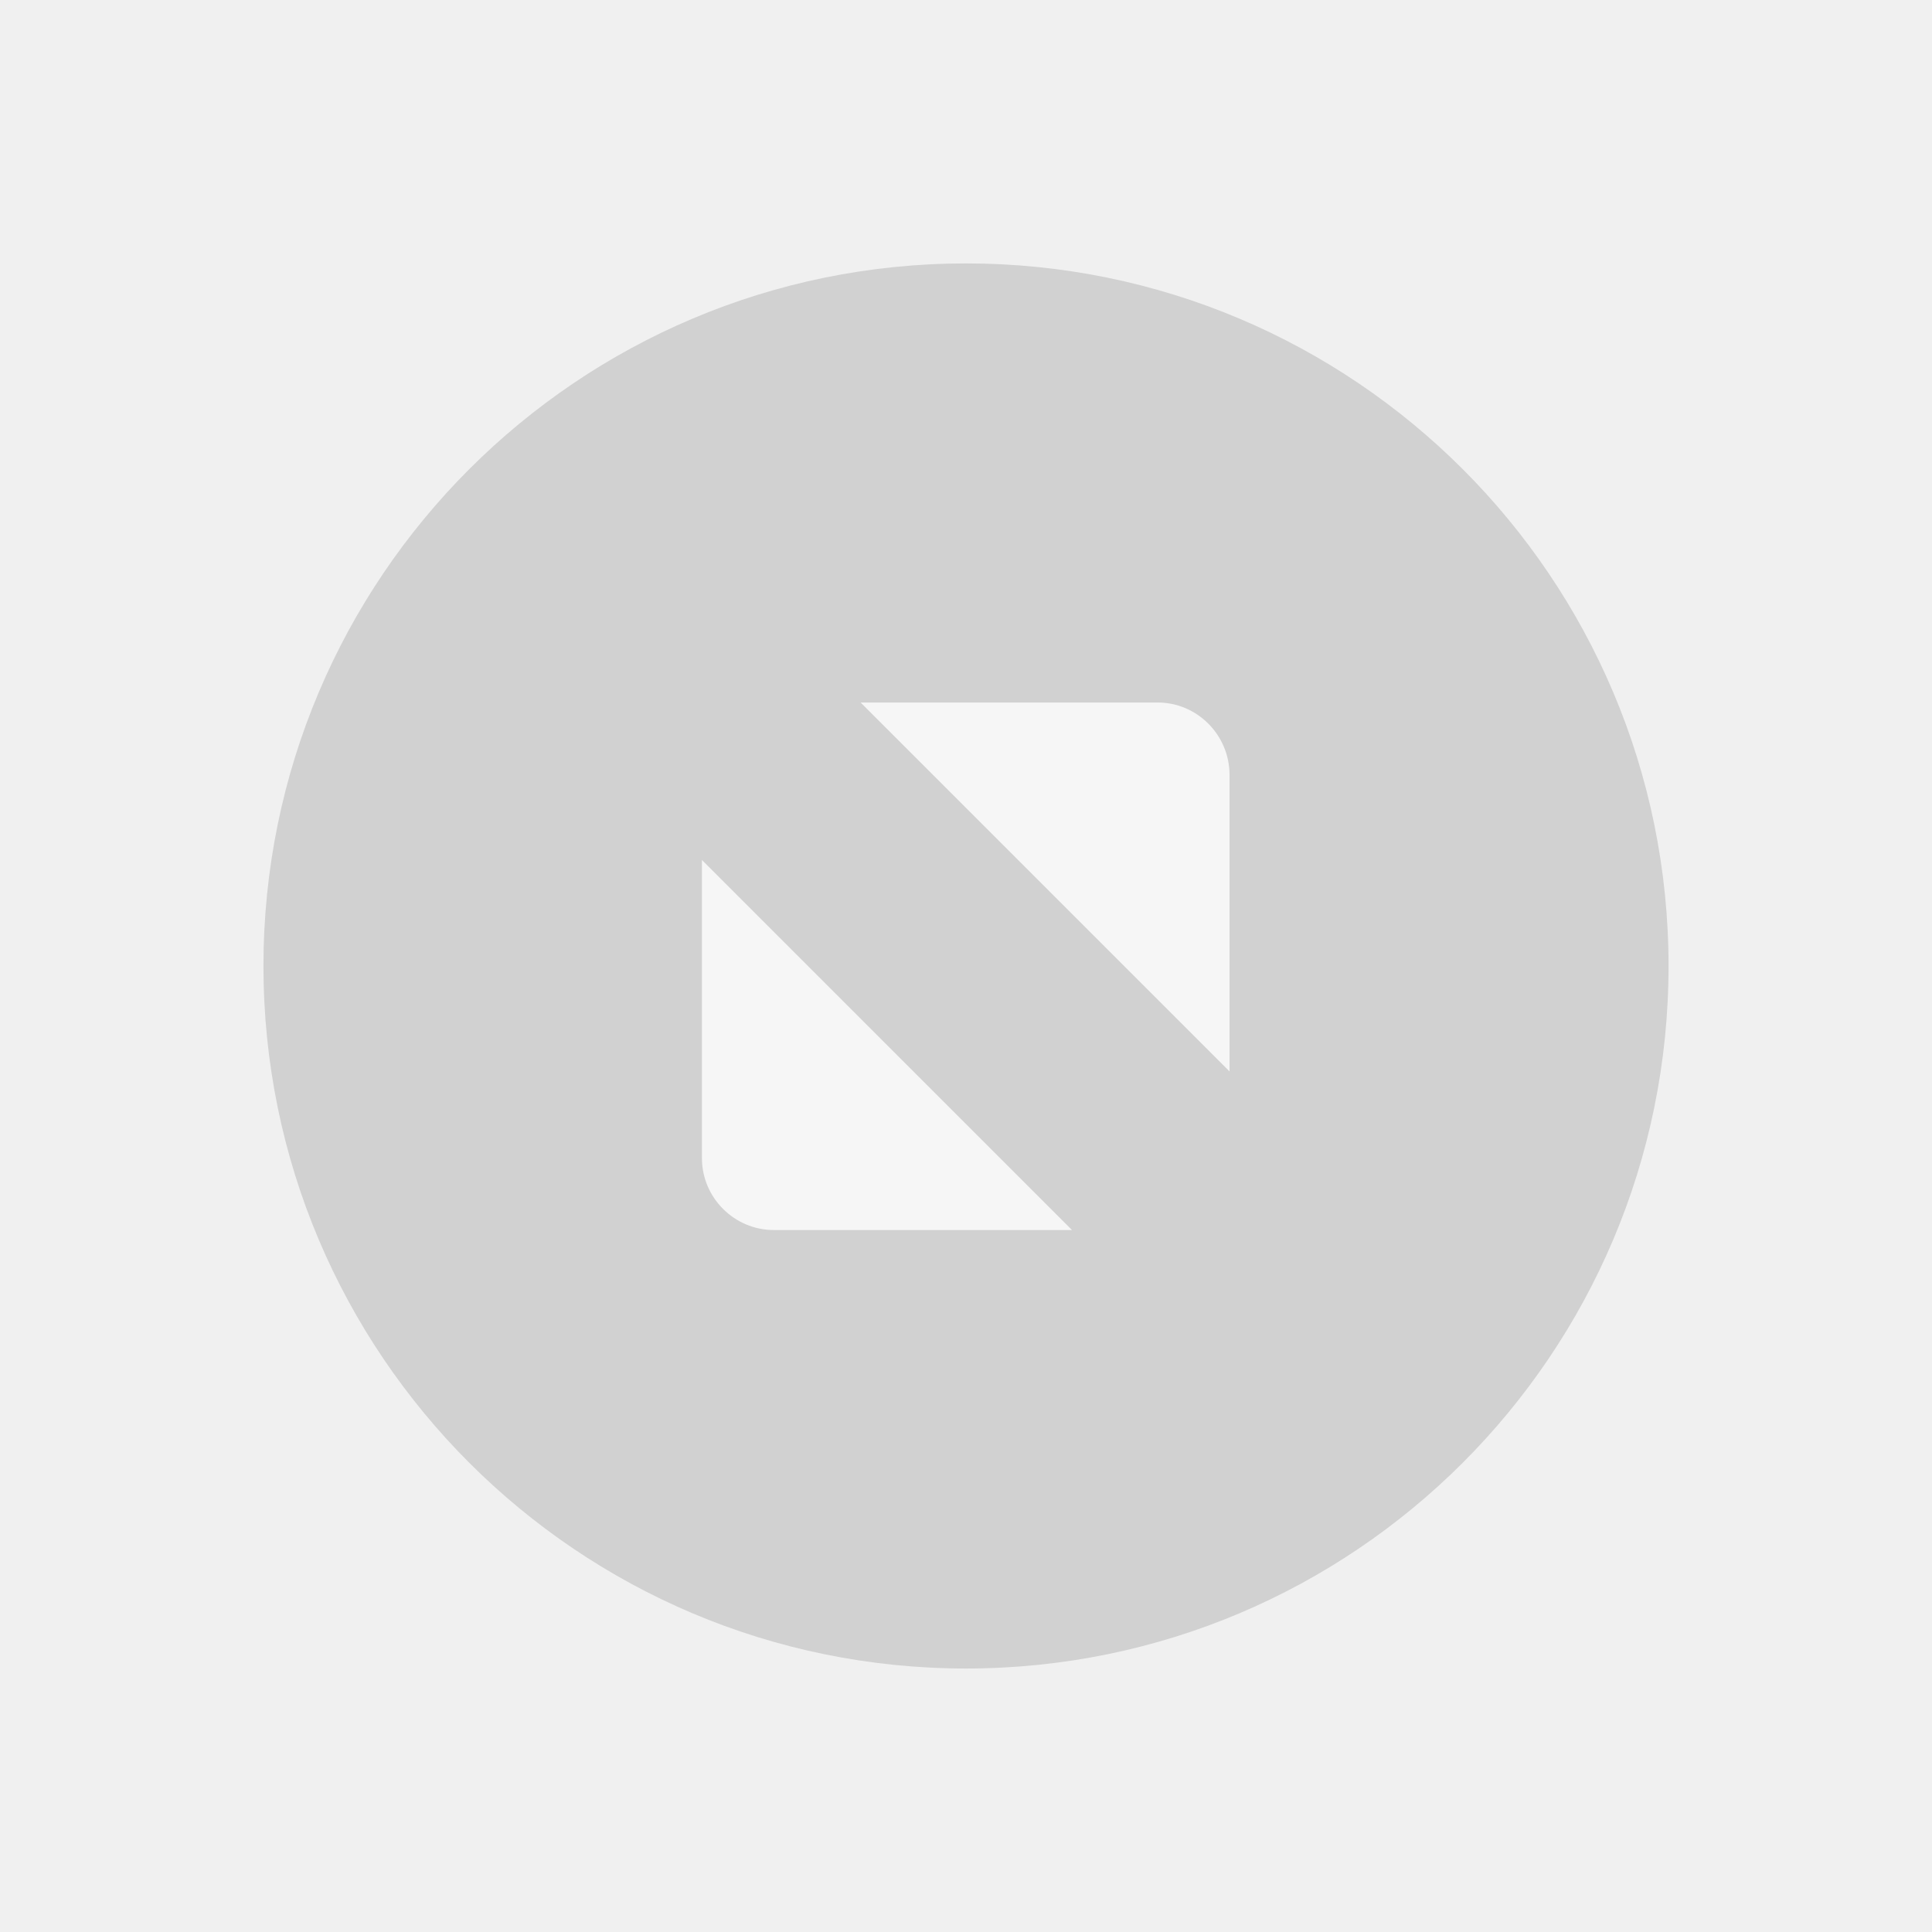
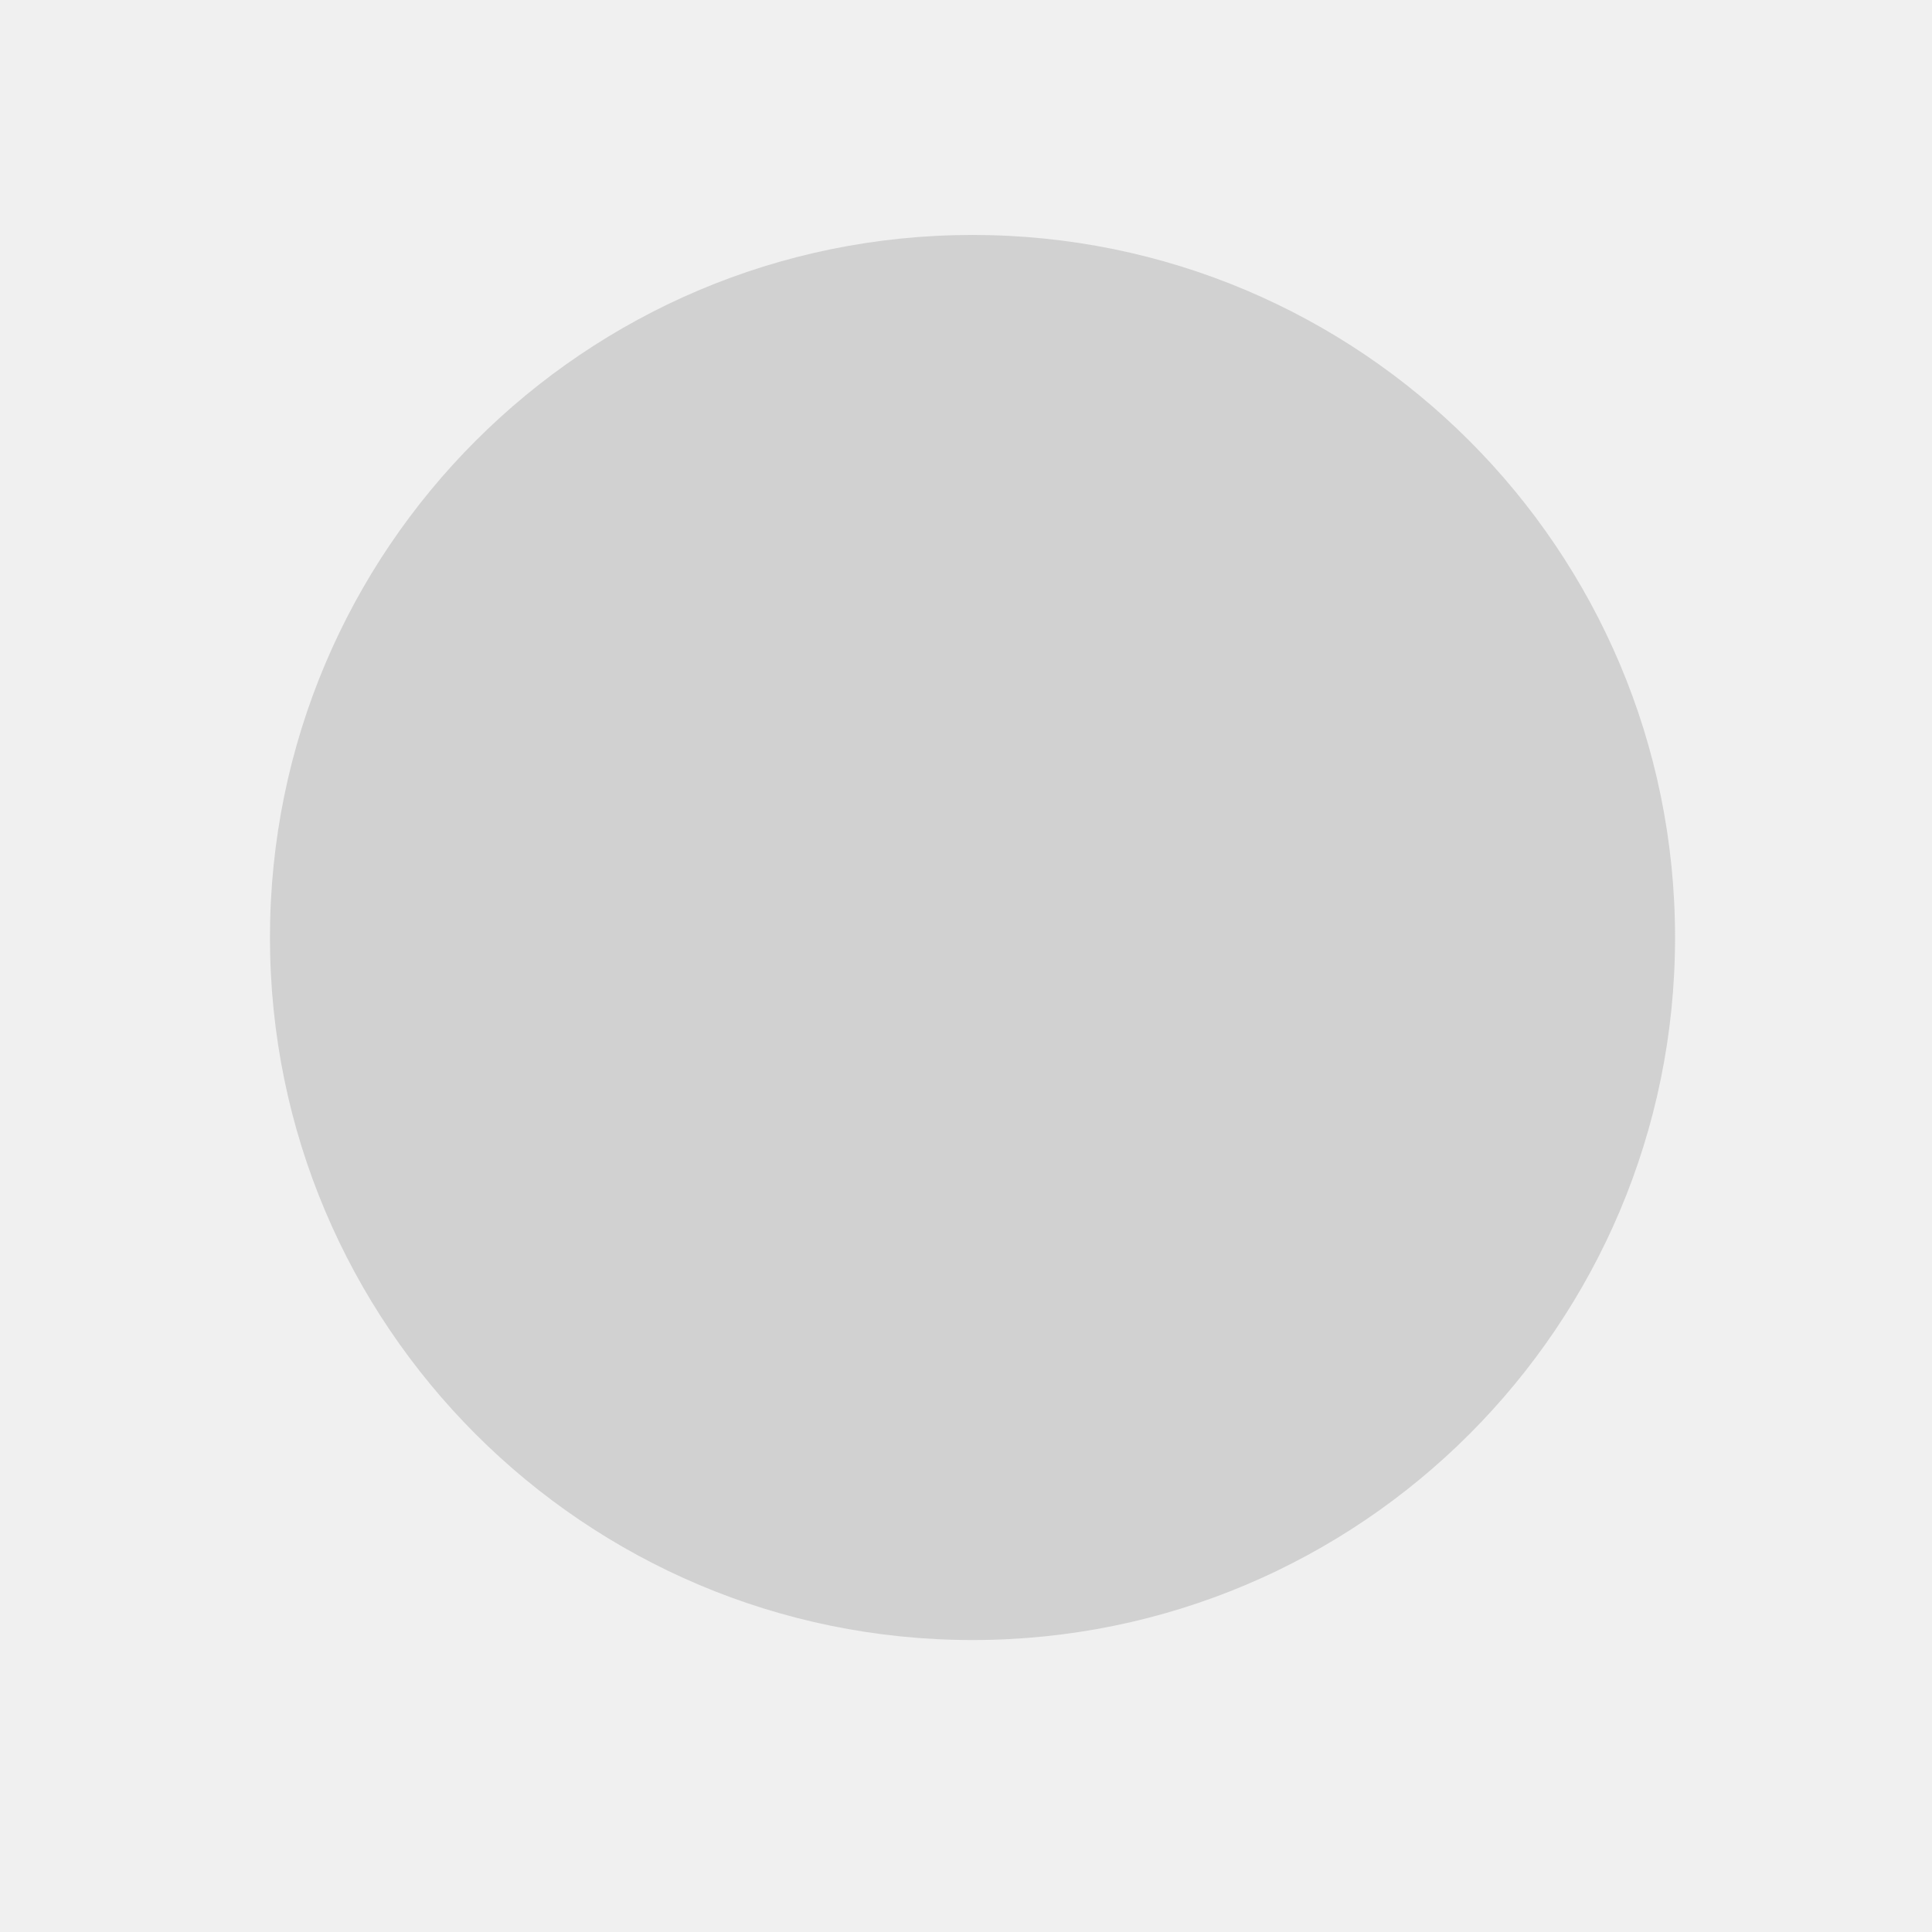
<svg xmlns="http://www.w3.org/2000/svg" xmlns:xlink="http://www.w3.org/1999/xlink" id="svg4306" width="22" height="22" version="1.1" style="enable-background:new">
  <defs id="defs22" />
  <use x="0" y="0" xlink:href="#g1000" id="use1002" transform="translate(28.47603)" width="100%" height="100%" />
-   <g transform="translate(-510.0033,210.422)" id="hover-center" style="display:inline">
+   <g style="display:inline" id="active-center" transform="translate(-509.9259,188.3132)">
+     <g id="g4891-6-6" style="display:inline;opacity:1" transform="translate(-781,-432.6378)">
+       <ellipse cy="255" cx="1302" style="display:inline;opacity:0.5;fill:#b2b2b2;fill-opacity:1;stroke:none;stroke-width:0;stroke-linecap:butt;stroke-linejoin:miter;stroke-miterlimit:4;stroke-dasharray:none;stroke-dashoffset:0;stroke-opacity:1" id="path4068-7-5-9-6-7-2-4-9-7" rx="8" ry="8" />
+       <g id="g4806-9-7-5" transform="translate(1294,247)" style="fill:#c0e3ff;fill-opacity:1">
+         <g transform="translate(-81.0002,-967)" style="display:inline;fill:#c0e3ff;fill-opacity:1" id="layer9-78-7-4-3" />
+         <g transform="translate(-81.0002,-967)" id="layer10-3-3-5-5" style="fill:#c0e3ff;fill-opacity:1" />
+         <g transform="translate(-81.0002,-967)" id="layer11-19-75-2-6" style="fill:#c0e3ff;fill-opacity:1" />
+         <g transform="translate(-81.0002,-967)" id="layer13-4-9-5-2" style="fill:#c0e3ff;fill-opacity:1" />
+         <g transform="translate(-81.0002,-967)" id="layer14-8-5-4-9" style="fill:#c0e3ff;fill-opacity:1" />
+         <g transform="translate(-81.0002,-967)" style="display:inline;fill:#c0e3ff;fill-opacity:1" id="layer15-5-8-7-1" />
+         <g transform="translate(-81.0002,-967)" style="display:inline;fill:#c0e3ff;fill-opacity:1" id="g71291-1-7-4-2" />
+         <g transform="translate(-81.0002,-967)" style="display:inline;fill:#c0e3ff;fill-opacity:1" id="g4953-7-1-4-7" />
+         <g transform="translate(-81.0002,-967)" style="display:inline;fill:#c0e3ff;fill-opacity:1" id="layer12-3-0-3-0" />
+       </g>
+     </g>
+     <rect y="-185.638" x="513" height="16" width="16" id="rect17883-0-0-9" style="display:inline;opacity:1;fill:none;fill-opacity:1;stroke:none;stroke-width:1;stroke-linecap:butt;stroke-linejoin:miter;stroke-miterlimit:4;stroke-dasharray:none;stroke-dashoffset:0;stroke-opacity:0" />
+   </g>
+   <g transform="translate(-509.9259,232.3132)" id="hover-center" style="display:inline">
    <g transform="translate(-781,-432.6378)" style="display:inline;opacity:1" id="g6282-3">
      <ellipse ry="8" rx="8" id="ellipse6256-6" style="display:inline;opacity:0.5;fill:#b2b2b2;fill-opacity:0.968;stroke:none;stroke-width:0;stroke-linecap:butt;stroke-linejoin:miter;stroke-miterlimit:4;stroke-dasharray:none;stroke-dashoffset:0;stroke-opacity:1" cx="1302" cy="255" />
      <g style="fill:#c0e3ff;fill-opacity:1" transform="translate(1294,247)" id="g6280-0">
        <g id="g6260-6" style="display:inline;fill:#c0e3ff;fill-opacity:1" transform="translate(-81.0002,-967)" />
        <g style="fill:#c0e3ff;fill-opacity:1" id="g6262-2" transform="translate(-81.0002,-967)" />
        <g style="fill:#c0e3ff;fill-opacity:1" id="g6264-6" transform="translate(-81.0002,-967)" />
        <g style="fill:#c0e3ff;fill-opacity:1" id="g6266-1" transform="translate(-81.0002,-967)" />
        <g style="fill:#c0e3ff;fill-opacity:1" id="g6268-8" transform="translate(-81.0002,-967)" />
        <g id="g6270-7" style="display:inline;fill:#c0e3ff;fill-opacity:1" transform="translate(-81.0002,-967)" />
        <g id="g6272-9" style="display:inline;fill:#c0e3ff;fill-opacity:1" transform="translate(-81.0002,-967)" />
        <g id="g6274-2" style="display:inline;fill:#c0e3ff;fill-opacity:1" transform="translate(-81.0002,-967)" />
        <g id="g6278-0" style="display:inline;fill:#c0e3ff;fill-opacity:1" transform="translate(-81.0002,-967)">
          <path id="path6276-2" style="opacity:0.75;fill:#ffffff;fill-opacity:1;fill-rule:evenodd;stroke:none" d="m 87.8,972 h 3.382 c 0.45,0 0.816,0.368 0.819,0.819 v 3.382 z m 2.407,6.007 H 86.812 c -0.45,0 -0.819,-0.368 -0.819,-0.819 v -3.395 l 4.214,4.214" />
        </g>
      </g>
    </g>
    <rect style="display:inline;opacity:1;fill:none;fill-opacity:1;stroke:none;stroke-width:1;stroke-linecap:butt;stroke-linejoin:miter;stroke-miterlimit:4;stroke-dasharray:none;stroke-dashoffset:0;stroke-opacity:0" id="rect6284-3" width="16" height="16" x="513" y="-185.638" />
  </g>
-   <g id="active-center" transform="translate(-26.86003,0.3246415)">
-     <ellipse ry="8" rx="8" id="ellipse6256-6-3" style="display:inline;opacity:0.5;fill:#b2b2b2;fill-opacity:1;stroke:none;stroke-width:0;stroke-linecap:butt;stroke-linejoin:miter;stroke-miterlimit:4;stroke-dasharray:none;stroke-dashoffset:0;stroke-opacity:1" cx="37.86" cy="10.675" />
-     <path id="path6276-2-4" style="opacity:0.8;fill:#ffffff;fill-opacity:1;fill-rule:evenodd;stroke:none" d="m 36.66,7.675 h 3.382 c 0.45,0 0.816,0.368 0.819,0.819 v 3.382 z m 2.407,6.007 H 35.672 c -0.45,0 -0.819,-0.368 -0.819,-0.819 V 9.468 l 4.214,4.214" />
-     <rect style="display:inline;fill:none;fill-opacity:1;stroke:none;stroke-width:1;stroke-linecap:butt;stroke-linejoin:miter;stroke-miterlimit:4;stroke-dasharray:none;stroke-dashoffset:0;stroke-opacity:0" id="rect6284-3-6" width="16" height="16" x="29.86" y="2.675" />
-   </g>
-   <g id="inactive-center" transform="translate(-4.999308,-21.56286)">
-     <ellipse ry="8" rx="8" id="ellipse6256-6-3-9" style="display:inline;opacity:0.5;fill:#808080;fill-opacity:1;stroke:none;stroke-width:0;stroke-linecap:butt;stroke-linejoin:miter;stroke-miterlimit:4;stroke-dasharray:none;stroke-dashoffset:0;stroke-opacity:1;enable-background:new" cx="37.045" cy="32.563" />
-     <path id="path6276-2-4-2" style="opacity:0.5;fill:#ffffff;fill-opacity:1;fill-rule:evenodd;stroke:none;enable-background:new" d="m 35.845,29.563 h 3.382 c 0.45,0 0.816,0.368 0.819,0.819 v 3.382 z m 2.407,6.007 H 34.857 c -0.45,0 -0.819,-0.368 -0.819,-0.819 v -3.395 l 4.214,4.214" />
-     <rect style="display:inline;fill:none;fill-opacity:1;stroke:none;stroke-width:1;stroke-linecap:butt;stroke-linejoin:miter;stroke-miterlimit:4;stroke-dasharray:none;stroke-dashoffset:0;stroke-opacity:0;enable-background:new" id="rect6284-3-6-2" width="16" height="16" x="29.045" y="24.563" />
-   </g>
-   <g id="deactivated-center" transform="translate(-2.717167,-21.56286)">
-     <ellipse ry="8" rx="8" id="ellipse6256-6-3-9-4" style="display:inline;opacity:0.5;fill:#808080;fill-opacity:1;stroke:none;stroke-width:0;stroke-linecap:butt;stroke-linejoin:miter;stroke-miterlimit:4;stroke-dasharray:none;stroke-dashoffset:0;stroke-opacity:1;enable-background:new" cx="55.809" cy="32.563" />
-     <path id="path6276-2-4-2-7" style="opacity:0.3;fill:#ffffff;fill-opacity:1;fill-rule:evenodd;stroke:none;enable-background:new" d="m 54.609,29.563 h 3.382 c 0.45,0 0.816,0.368 0.819,0.819 v 3.382 z m 2.407,6.007 h -3.395 c -0.45,0 -0.819,-0.368 -0.819,-0.819 v -3.395 l 4.214,4.214" />
-     <rect style="display:inline;fill:none;fill-opacity:1;stroke:none;stroke-width:1;stroke-linecap:butt;stroke-linejoin:miter;stroke-miterlimit:4;stroke-dasharray:none;stroke-dashoffset:0;stroke-opacity:0;enable-background:new" id="rect6284-3-6-2-7" width="16" height="16" x="47.809" y="24.563" />
-   </g>
-   <g style="display:inline" id="pressed-center" transform="translate(-488.9575,210.422)">
+   <g style="display:inline" id="pressed-center" transform="translate(-509.9259,256.3132)">
    <g id="g6378-7" style="display:inline;opacity:1" transform="translate(-781,-432.6378)">
      <ellipse cy="255" cx="1302" style="display:inline;opacity:0.5;fill:#b3b3b3;fill-opacity:1;stroke:none;stroke-width:0;stroke-linecap:butt;stroke-linejoin:miter;stroke-miterlimit:4;stroke-dasharray:none;stroke-dashoffset:0;stroke-opacity:1" id="ellipse6352-5" rx="8" ry="8" />
      <g id="g6376-9" transform="translate(1294,247)" style="fill:#c0e3ff;fill-opacity:1">
        <g transform="translate(-81.0002,-967)" style="display:inline;fill:#c0e3ff;fill-opacity:1" id="g6356-2" />
        <g transform="translate(-81.0002,-967)" id="g6358-2" style="fill:#c0e3ff;fill-opacity:1" />
        <g transform="translate(-81.0002,-967)" id="g6360-8" style="fill:#c0e3ff;fill-opacity:1" />
        <g transform="translate(-81.0002,-967)" id="g6362-9" style="fill:#c0e3ff;fill-opacity:1" />
        <g transform="translate(-81.0002,-967)" id="g6364-7" style="fill:#c0e3ff;fill-opacity:1" />
        <g transform="translate(-81.0002,-967)" style="display:inline;fill:#c0e3ff;fill-opacity:1" id="g6366-3" />
        <g transform="translate(-81.0002,-967)" style="display:inline;fill:#c0e3ff;fill-opacity:1" id="g6368-6" />
        <g transform="translate(-81.0002,-967)" style="display:inline;fill:#c0e3ff;fill-opacity:1" id="g6370-1" />
        <g transform="translate(-81.0002,-967)" style="display:inline;fill:#c0e3ff;fill-opacity:1" id="g6374-2">
          <path d="m 87.8,972 h 3.382 c 0.45,0 0.816,0.368 0.819,0.819 v 3.382 z m 2.407,6.007 H 86.812 c -0.45,0 -0.819,-0.368 -0.819,-0.819 v -3.395 l 4.214,4.214" style="opacity:1;fill:#ffffff;fill-opacity:1;fill-rule:evenodd;stroke:none" id="path6372-9" />
        </g>
      </g>
    </g>
    <rect y="-185.638" x="513" height="16" width="16" id="rect6380-3" style="display:inline;opacity:1;fill:none;fill-opacity:1;stroke:none;stroke-width:1;stroke-linecap:butt;stroke-linejoin:miter;stroke-miterlimit:4;stroke-dasharray:none;stroke-dashoffset:0;stroke-opacity:0" />
  </g>
-   <rect style="display:inline;fill:none;fill-opacity:1;stroke:none;stroke-width:1;stroke-linecap:butt;stroke-linejoin:miter;stroke-miterlimit:4;stroke-dasharray:none;stroke-dashoffset:0;stroke-opacity:0" id="rect6474-3" width="16" height="16" x="3.931" y="24.006" />
+   <g transform="translate(-509.926,209.3132)" id="inactive-center" style="display:inline">
+     <g transform="translate(-781,-432.6378)" style="display:inline;opacity:1" id="g6472-9">
+       <ellipse ry="8" rx="8" id="ellipse6448-4" style="display:inline;opacity:0.5;fill:#888888;fill-opacity:1;stroke:none;stroke-width:0;stroke-linecap:butt;stroke-linejoin:miter;stroke-miterlimit:4;stroke-dasharray:none;stroke-dashoffset:0;stroke-opacity:1" cx="1302" cy="255" />
+       <g style="fill:#c0e3ff;fill-opacity:1" transform="translate(1294,247)" id="g6470-7">
+         <g id="g6452-8" style="display:inline;fill:#c0e3ff;fill-opacity:1" transform="translate(-81.0002,-967)" />
+         <g style="fill:#c0e3ff;fill-opacity:1" id="g6454-4" transform="translate(-81.0002,-967)" />
+         <g style="fill:#c0e3ff;fill-opacity:1" id="g6456-5" transform="translate(-81.0002,-967)" />
+         <g style="fill:#c0e3ff;fill-opacity:1" id="g6458-0" transform="translate(-81.0002,-967)" />
+         <g style="fill:#c0e3ff;fill-opacity:1" id="g6460-3" transform="translate(-81.0002,-967)" />
+         <g id="g6462-6" style="display:inline;fill:#c0e3ff;fill-opacity:1" transform="translate(-81.0002,-967)" />
+         <g id="g6464-1" style="display:inline;fill:#c0e3ff;fill-opacity:1" transform="translate(-81.0002,-967)" />
+         <g id="g6466-0" style="display:inline;fill:#c0e3ff;fill-opacity:1" transform="translate(-81.0002,-967)" />
+         <g id="g6468-6" style="display:inline;fill:#c0e3ff;fill-opacity:1" transform="translate(-81.0002,-967)" />
+       </g>
+     </g>
+     <rect style="display:inline;opacity:1;fill:none;fill-opacity:1;stroke:none;stroke-width:1;stroke-linecap:butt;stroke-linejoin:miter;stroke-miterlimit:4;stroke-dasharray:none;stroke-dashoffset:0;stroke-opacity:0" id="rect6474-3" width="16" height="16" x="513" y="-185.638" />
+   </g>
+   <g style="display:inline" id="deactivated-center" transform="translate(-534.1833,209.3132)">
+     <g id="g1055" style="display:inline;opacity:1" transform="translate(-781,-432.6378)">
+       <ellipse cy="255" cx="1302" style="display:inline;opacity:0.5;fill:#888888;fill-opacity:1;stroke:none;stroke-width:0;stroke-linecap:butt;stroke-linejoin:miter;stroke-miterlimit:4;stroke-dasharray:none;stroke-dashoffset:0;stroke-opacity:1" id="ellipse1033" rx="8" ry="8" />
+       <g id="g1053" transform="translate(1294,247)" style="fill:#c0e3ff;fill-opacity:1">
+         <g transform="translate(-81.0002,-967)" style="display:inline;fill:#c0e3ff;fill-opacity:1" id="g1035" />
+         <g transform="translate(-81.0002,-967)" id="g1037" style="fill:#c0e3ff;fill-opacity:1" />
+         <g transform="translate(-81.0002,-967)" id="g1039" style="fill:#c0e3ff;fill-opacity:1" />
+         <g transform="translate(-81.0002,-967)" id="g1041" style="fill:#c0e3ff;fill-opacity:1" />
+         <g transform="translate(-81.0002,-967)" id="g1043" style="fill:#c0e3ff;fill-opacity:1" />
+         <g transform="translate(-81.0002,-967)" style="display:inline;fill:#c0e3ff;fill-opacity:1" id="g1045" />
+         <g transform="translate(-81.0002,-967)" style="display:inline;fill:#c0e3ff;fill-opacity:1" id="g1047" />
+         <g transform="translate(-81.0002,-967)" style="display:inline;fill:#c0e3ff;fill-opacity:1" id="g1049" />
+         <g transform="translate(-81.0002,-967)" style="display:inline;fill:#c0e3ff;fill-opacity:1" id="g1051" />
+       </g>
+     </g>
+     <rect y="-185.638" x="513" height="16" width="16" id="rect1057" style="display:inline;opacity:1;fill:none;fill-opacity:1;stroke:none;stroke-width:1;stroke-linecap:butt;stroke-linejoin:miter;stroke-miterlimit:4;stroke-dasharray:none;stroke-dashoffset:0;stroke-opacity:0" />
+   </g>
</svg>
